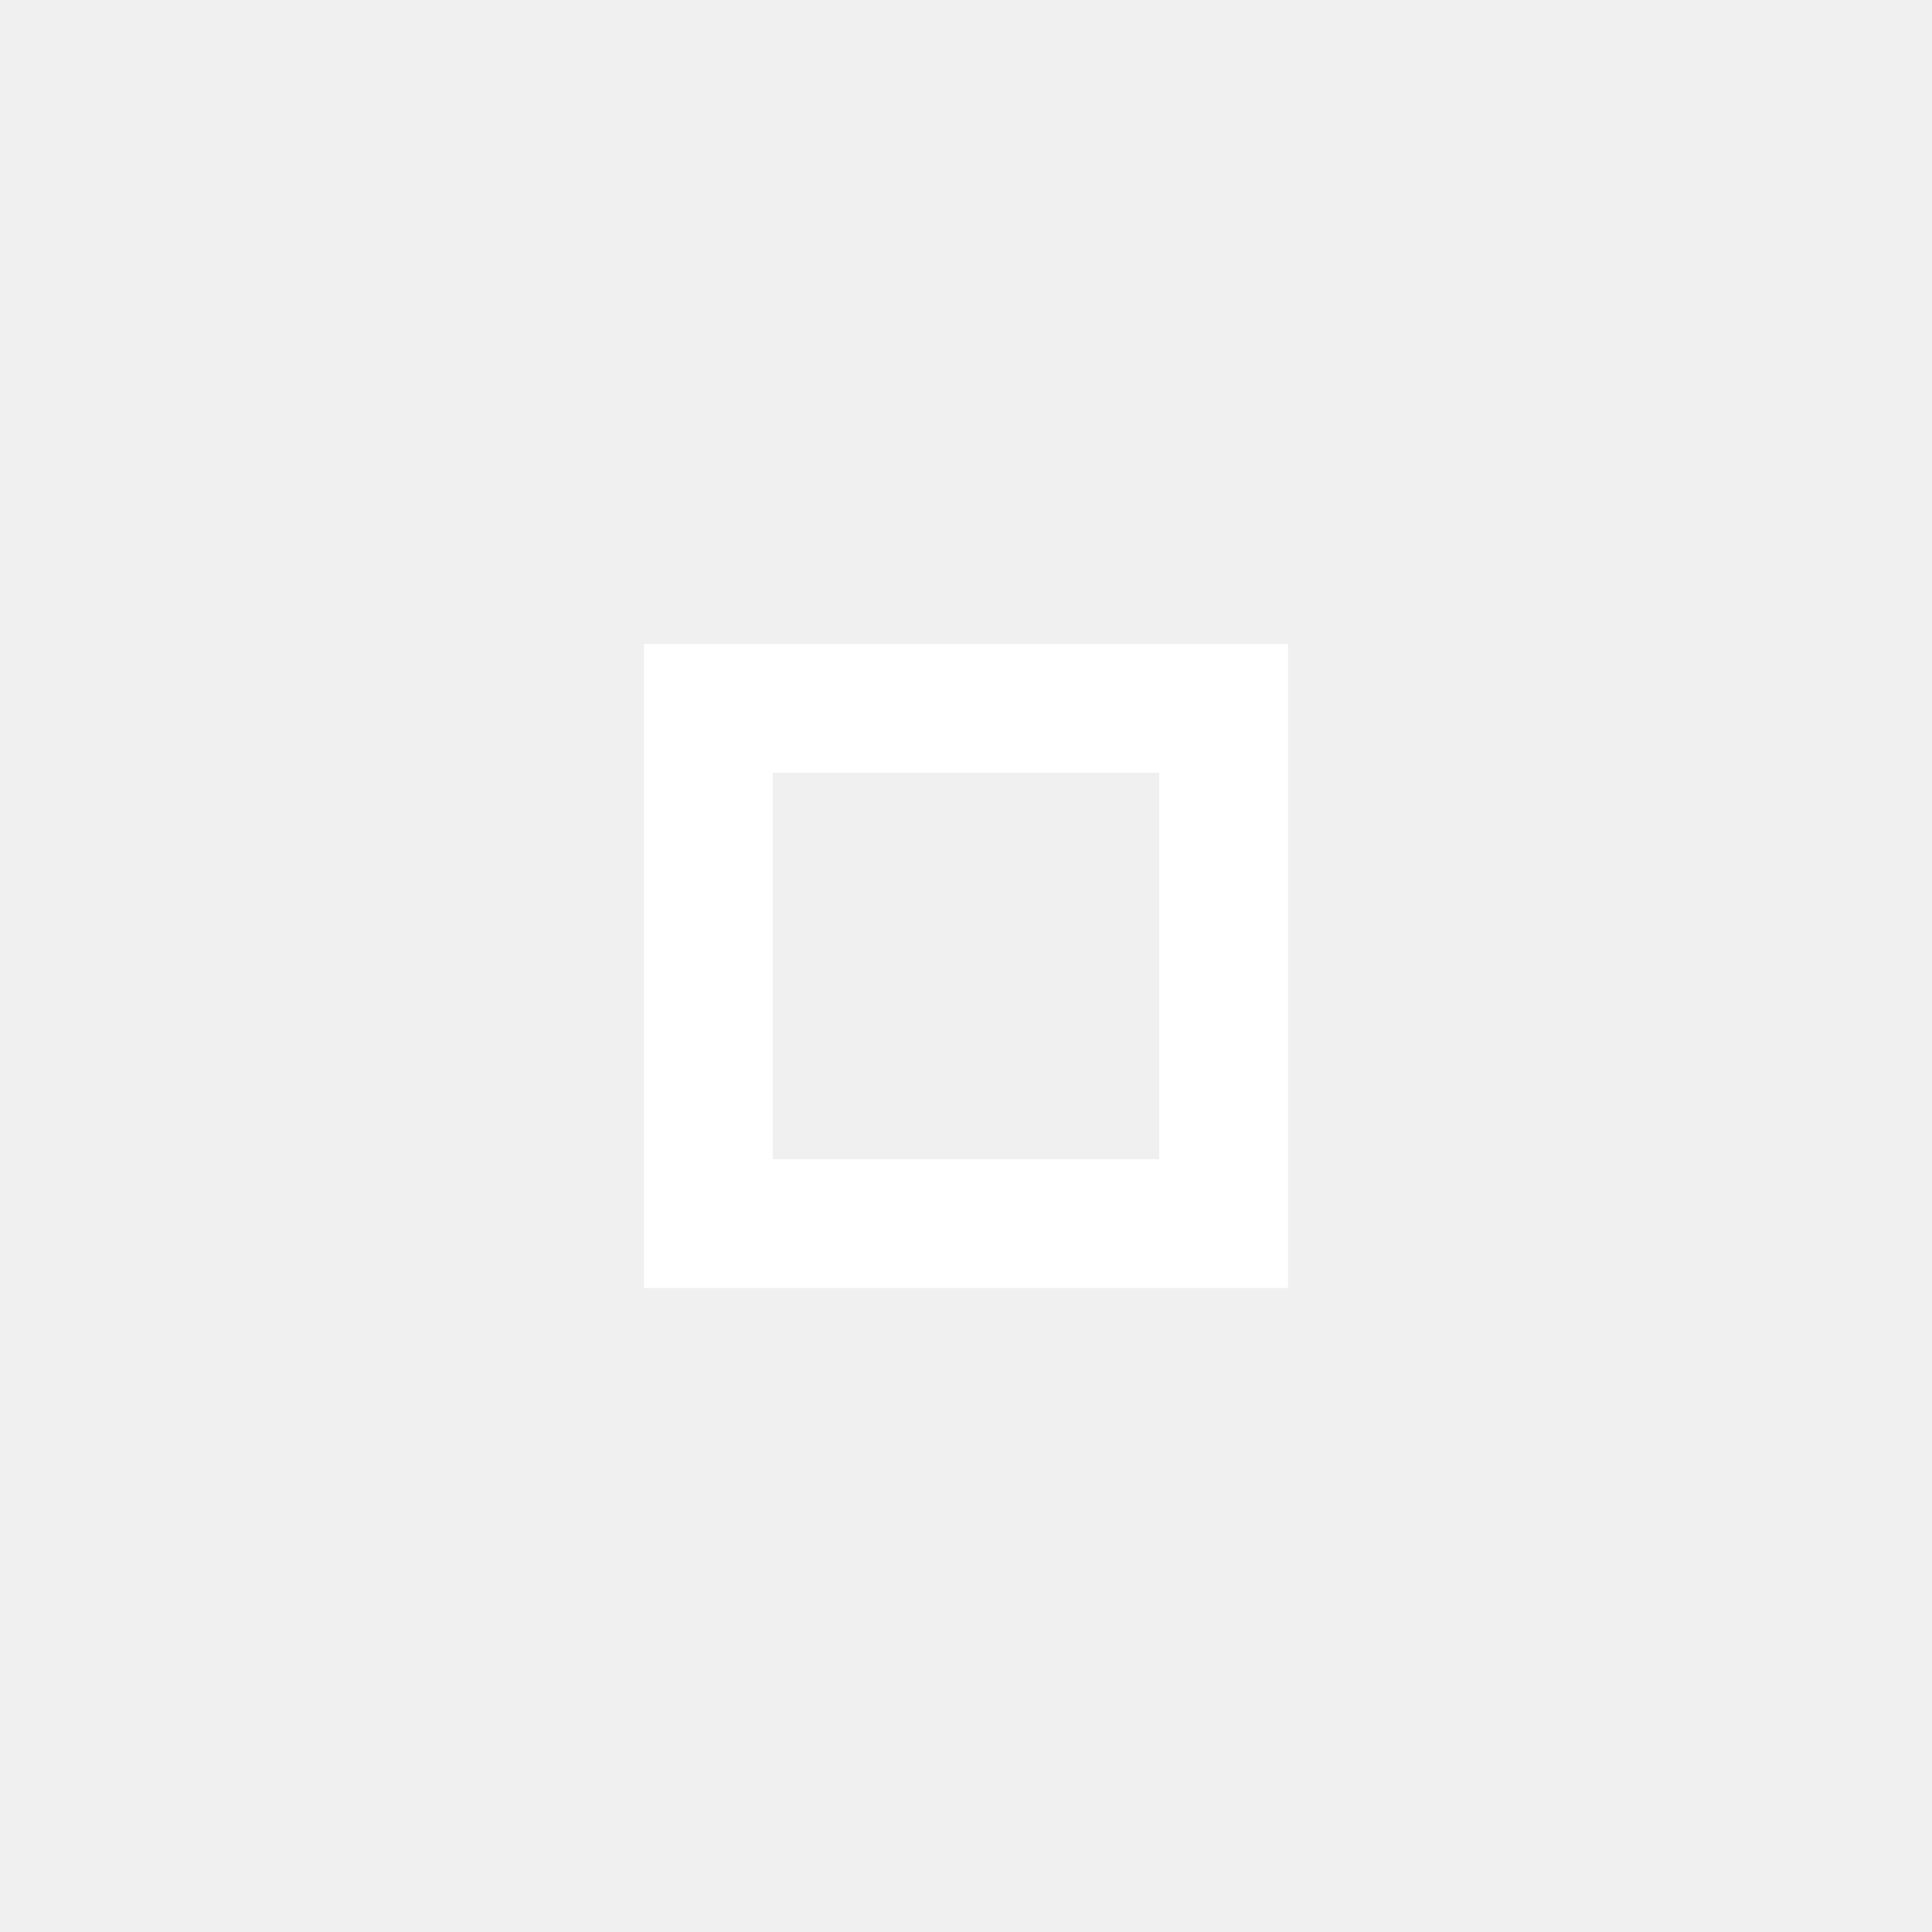
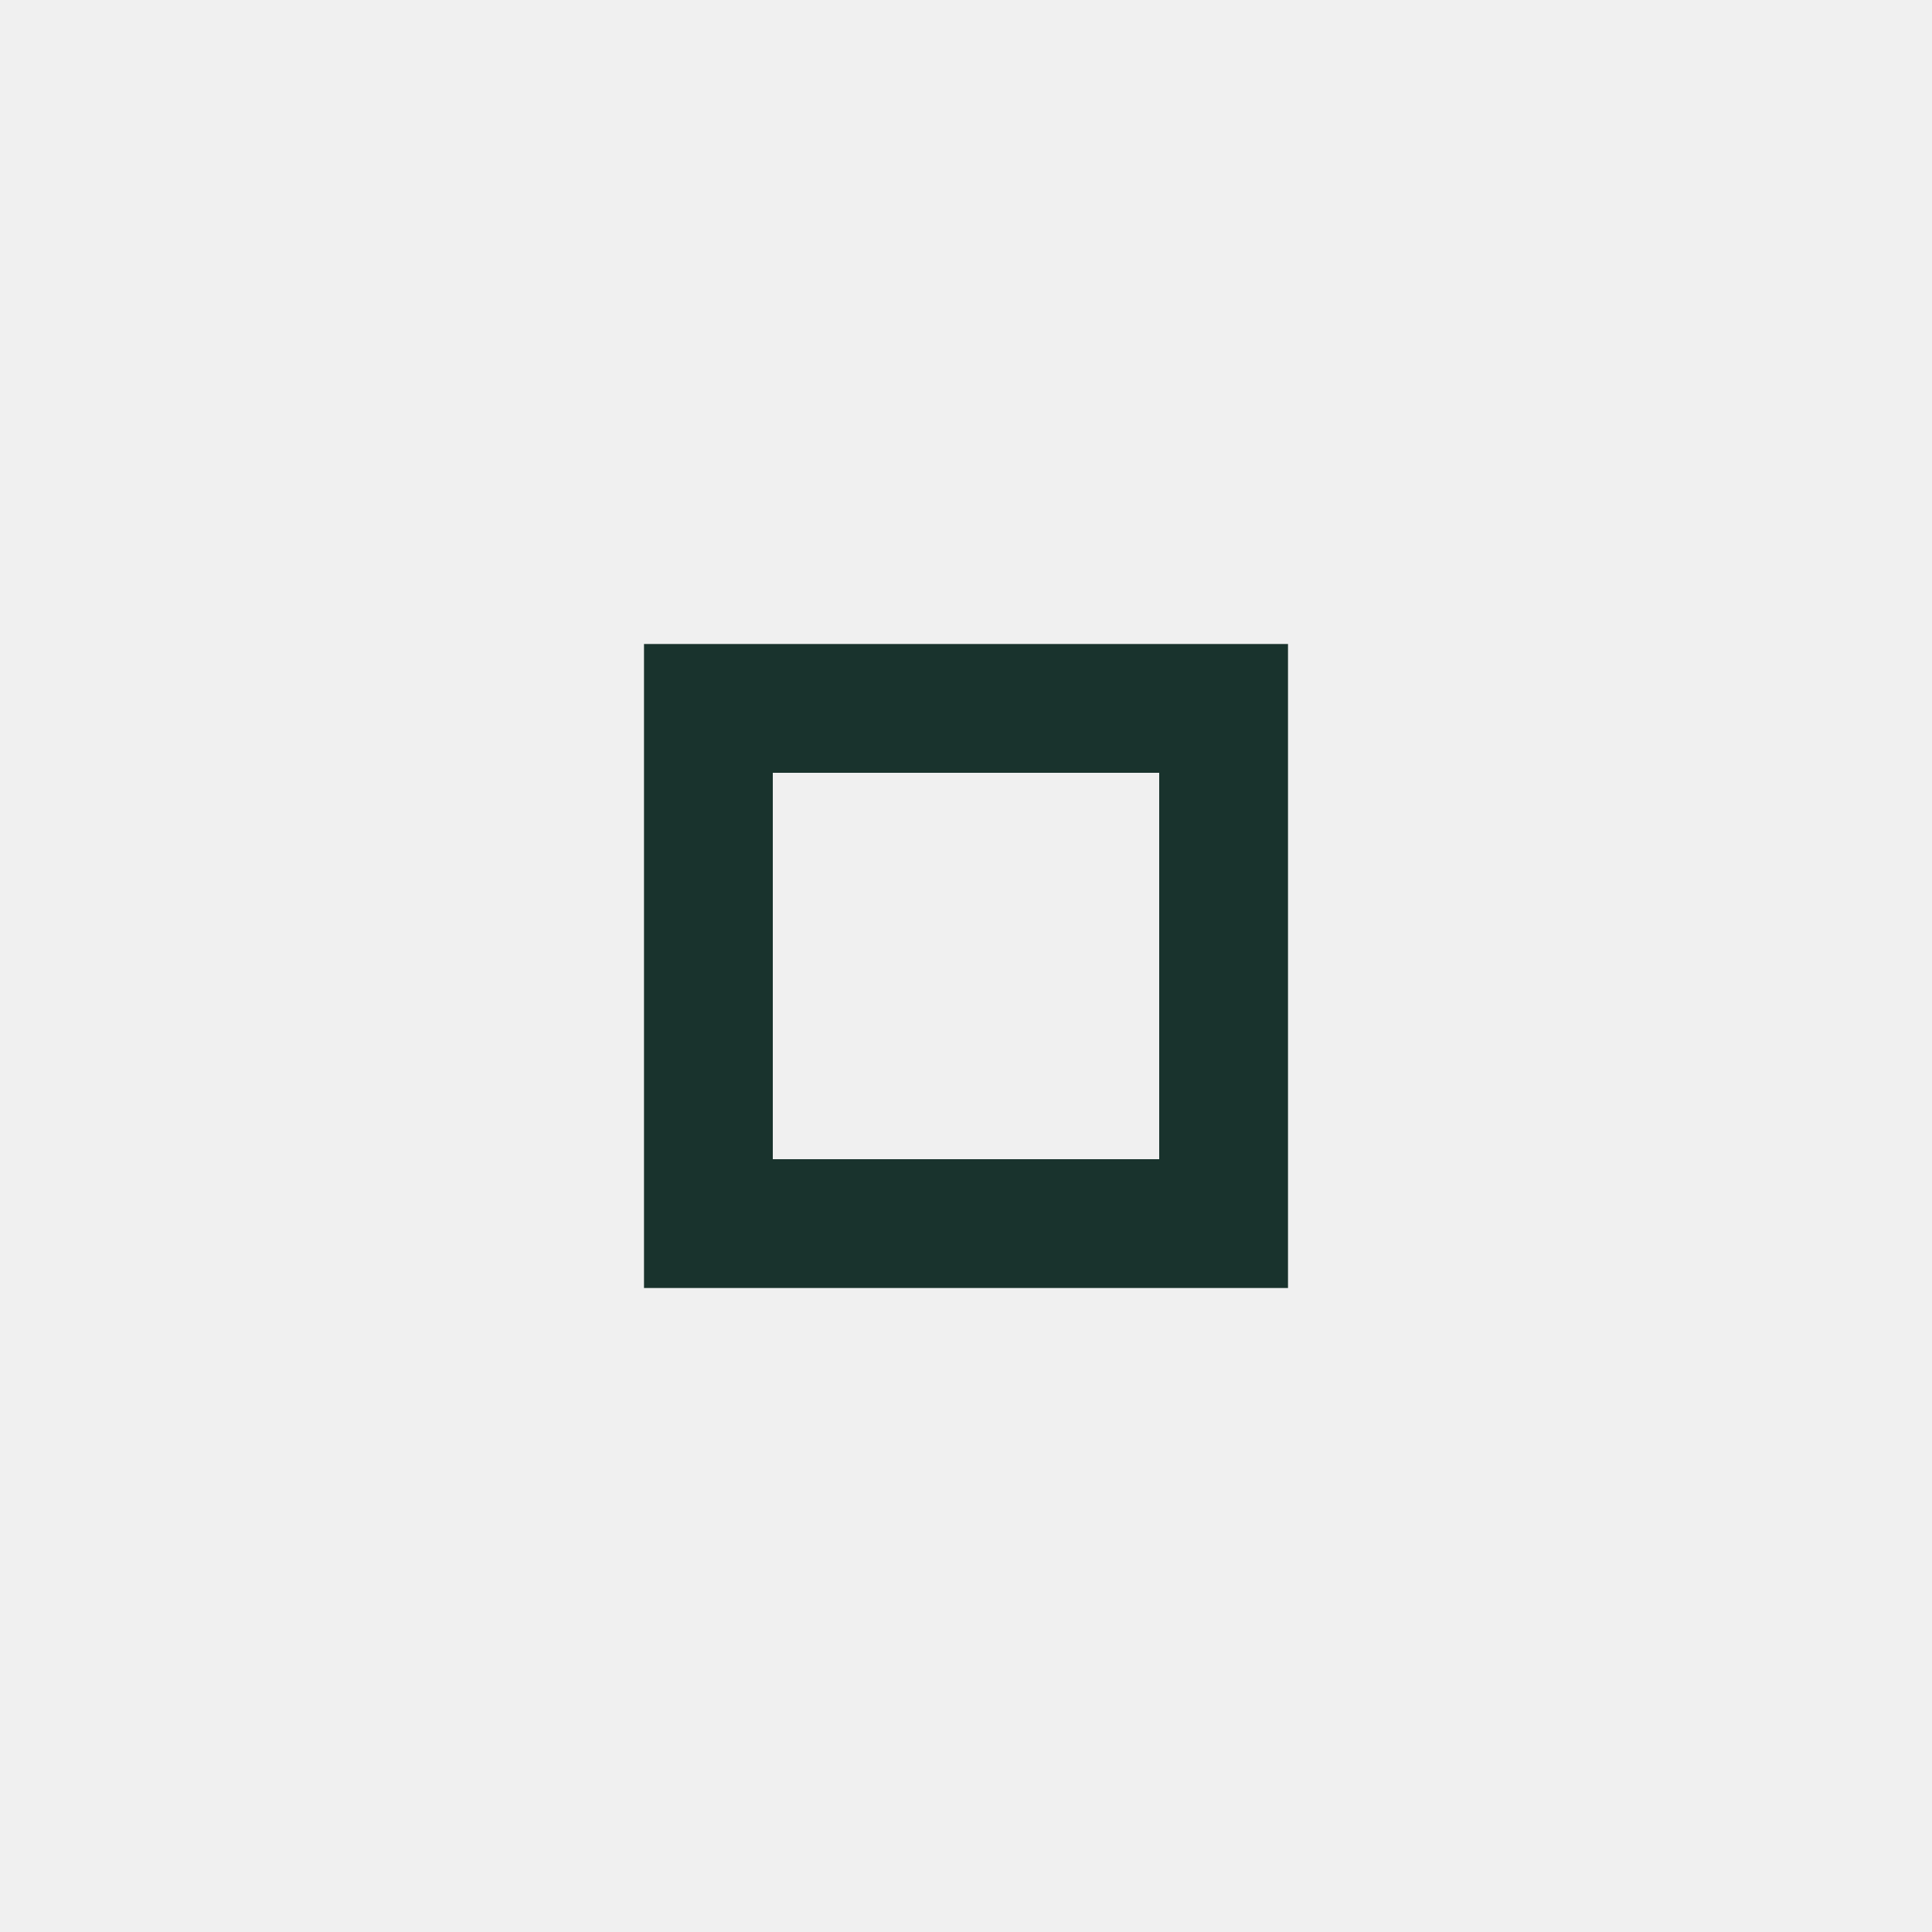
<svg xmlns="http://www.w3.org/2000/svg" width="30" height="30" viewBox="0 0 30 30">
-   <g fill="#ffffff">
+   <g fill="#19332d">
    <rect x="10" y="10" width="10" height="2" />
    <rect x="10" y="18" width="10" height="2" />
    <rect x="10" y="12" width="2" height="6" />
    <rect x="18" y="12" width="2" height="6" />
  </g>
</svg>
